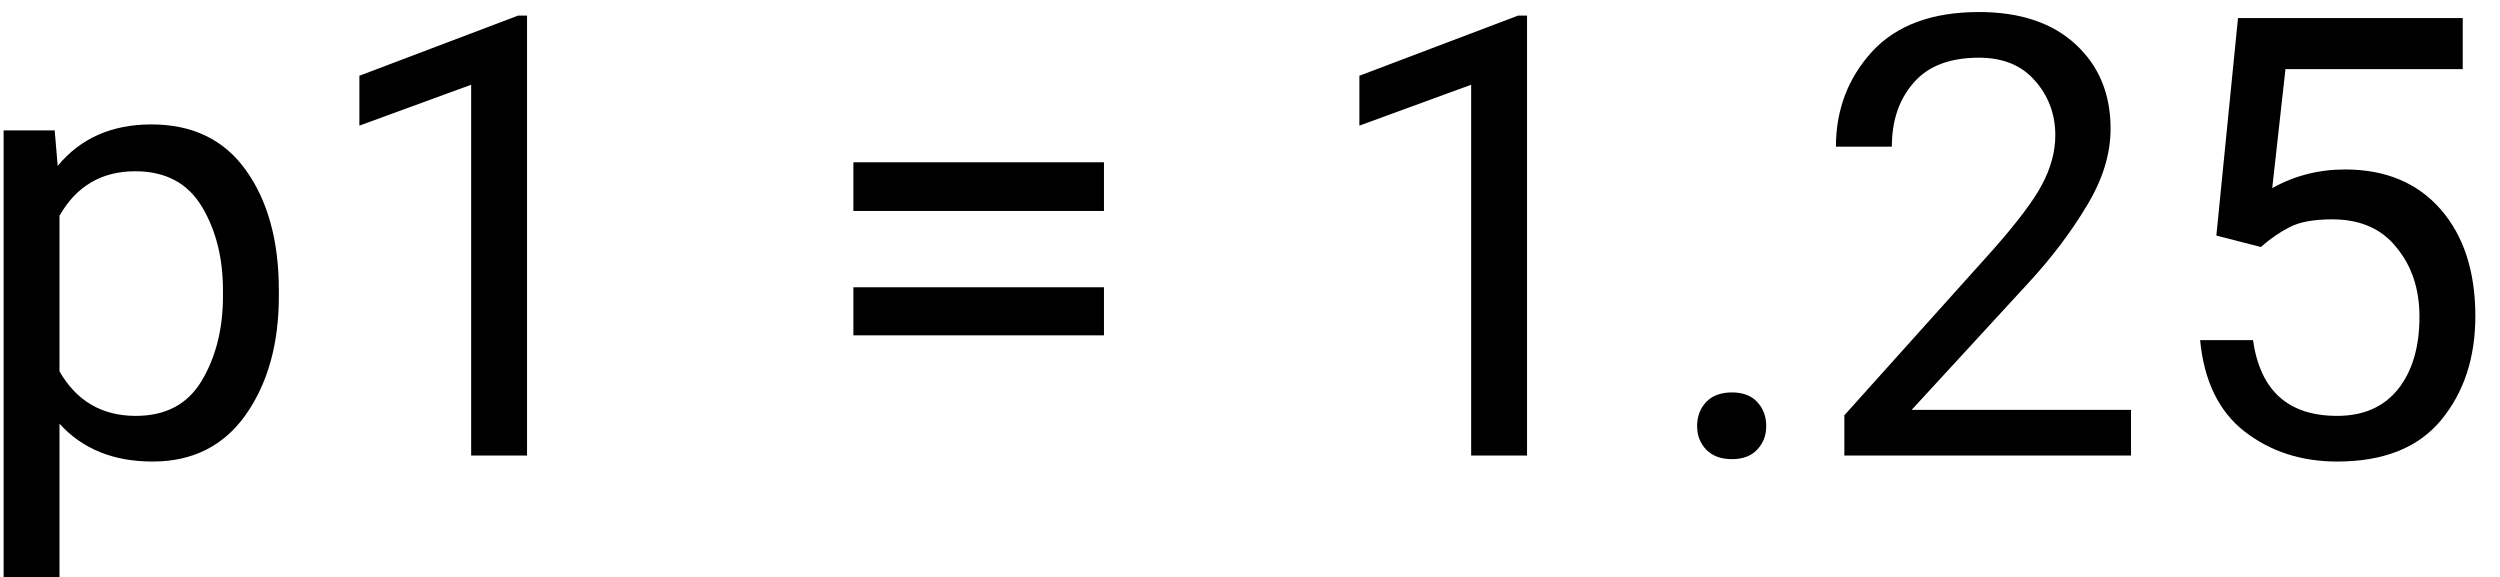
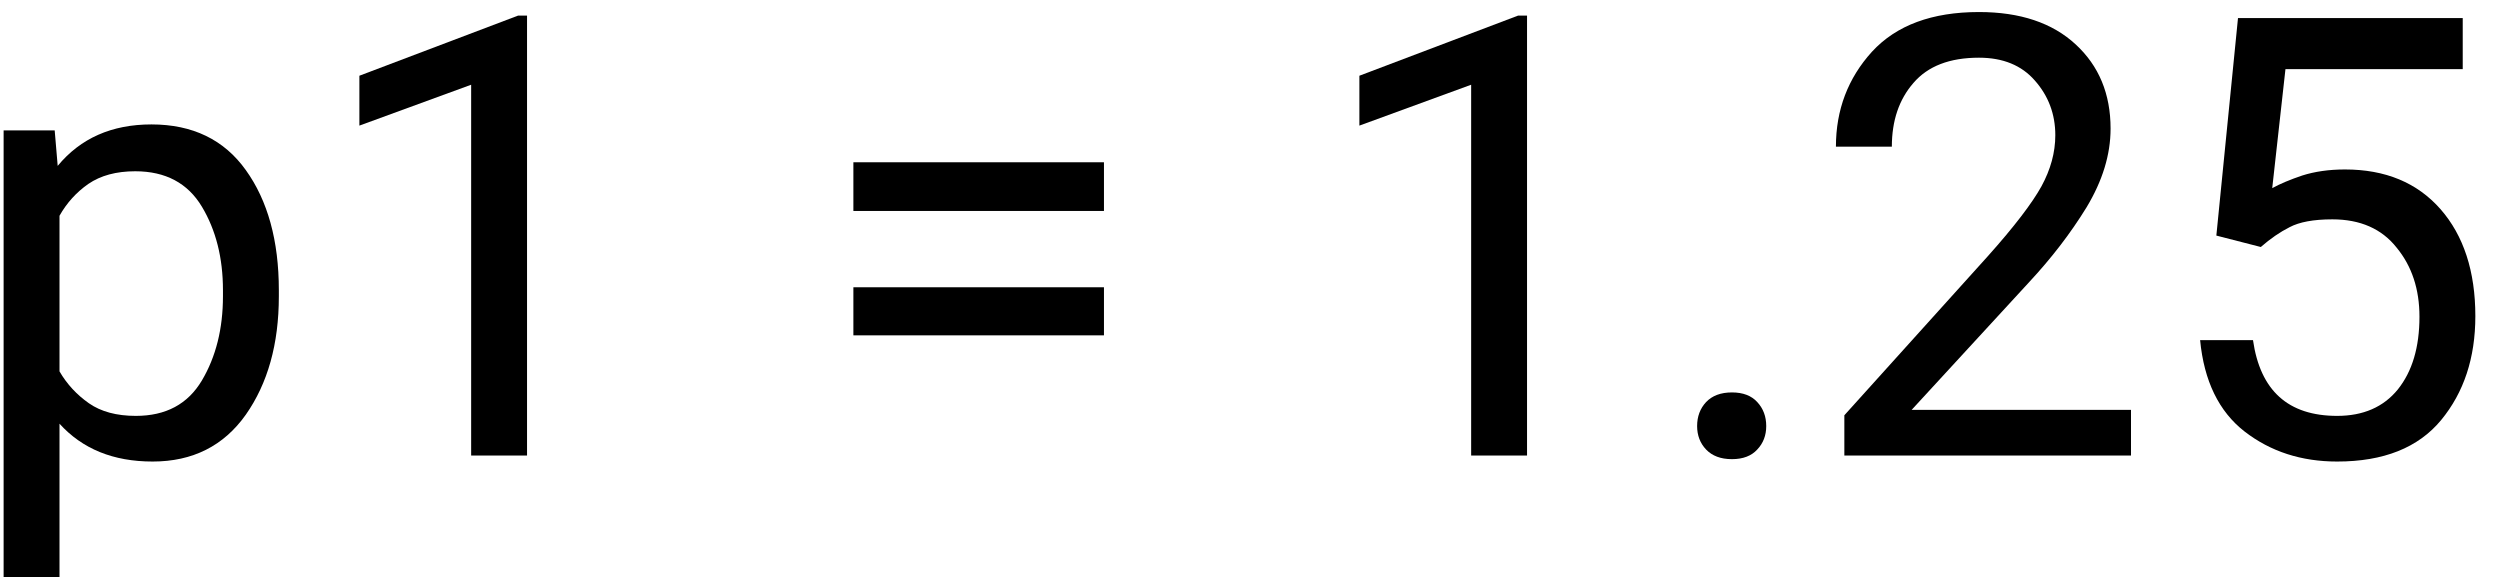
<svg xmlns="http://www.w3.org/2000/svg" xmlns:xlink="http://www.w3.org/1999/xlink" width="65pt" height="15pt" viewBox="0 0 65 15" version="1.1">
  <defs>
    <g>
      <symbol overflow="visible" id="glyph0-0">
        <path style="stroke:none;" d="M 0.781 0 L 0.781 -11.375 L 6.312 -11.375 L 6.312 0 Z M 1.516 -10.953 L 3.531 -6.219 L 5.547 -10.953 Z M 3.75 -5.688 L 5.891 -0.656 L 5.891 -10.719 Z M 1.203 -10.625 L 1.203 -0.75 L 3.297 -5.688 Z M 1.516 -0.422 L 5.547 -0.422 L 3.531 -5.156 Z M 1.516 -0.422 " />
      </symbol>
      <symbol overflow="visible" id="glyph0-1">
-         <path style="stroke:none;" d="M 4.969 0.156 C 3.945 0.156 3.141 -0.172 2.547 -0.828 L 2.547 3.25 L 1.094 3.25 L 1.094 -8.453 L 2.422 -8.453 L 2.5 -7.531 C 3.094 -8.25 3.906 -8.609 4.938 -8.609 C 6.008 -8.609 6.828 -8.211 7.391 -7.422 C 7.961 -6.629 8.25 -5.586 8.25 -4.297 L 8.25 -4.141 C 8.25 -2.898 7.961 -1.875 7.391 -1.062 C 6.816 -0.25 6.008 0.156 4.969 0.156 Z M 4.516 -7.391 C 3.641 -7.391 2.984 -7.004 2.547 -6.234 L 2.547 -2.188 C 2.992 -1.414 3.656 -1.031 4.531 -1.031 C 5.312 -1.031 5.883 -1.336 6.25 -1.953 C 6.613 -2.566 6.797 -3.297 6.797 -4.141 L 6.797 -4.297 C 6.797 -5.141 6.613 -5.863 6.25 -6.469 C 5.883 -7.082 5.305 -7.391 4.516 -7.391 Z M 4.516 -7.391 " />
+         <path style="stroke:none;" d="M 4.969 0.156 C 3.945 0.156 3.141 -0.172 2.547 -0.828 L 2.547 3.25 L 1.094 3.25 L 1.094 -8.453 L 2.422 -8.453 L 2.5 -7.531 C 3.094 -8.25 3.906 -8.609 4.938 -8.609 C 6.008 -8.609 6.828 -8.211 7.391 -7.422 C 7.961 -6.629 8.25 -5.586 8.25 -4.297 L 8.25 -4.141 C 8.25 -2.898 7.961 -1.875 7.391 -1.062 C 6.816 -0.25 6.008 0.156 4.969 0.156 Z M 4.516 -7.391 C 4.023 -7.391 3.617 -7.281 3.297 -7.062 C 2.984 -6.844 2.734 -6.566 2.547 -6.234 L 2.547 -2.188 C 2.742 -1.852 3 -1.578 3.312 -1.359 C 3.625 -1.141 4.031 -1.031 4.531 -1.031 C 5.312 -1.031 5.883 -1.336 6.25 -1.953 C 6.613 -2.566 6.797 -3.297 6.797 -4.141 L 6.797 -4.297 C 6.797 -5.141 6.613 -5.863 6.25 -6.469 C 5.883 -7.082 5.305 -7.391 4.516 -7.391 Z M 4.516 -7.391 " />
      </symbol>
      <symbol overflow="visible" id="glyph0-2">
        <path style="stroke:none;" d="M 5.703 -11.438 L 5.703 0 L 4.25 0 L 4.25 -9.641 L 1.344 -8.578 L 1.344 -9.875 L 5.469 -11.438 Z M 5.703 -11.438 " />
      </symbol>
      <symbol overflow="visible" id="glyph0-3">
        <path style="stroke:none;" d="" />
      </symbol>
      <symbol overflow="visible" id="glyph0-4">
        <path style="stroke:none;" d="M 7.703 -7.625 L 7.703 -6.359 L 1.188 -6.359 L 1.188 -7.625 Z M 7.703 -4.375 L 7.703 -3.125 L 1.188 -3.125 L 1.188 -4.375 Z M 7.703 -4.375 " />
      </symbol>
      <symbol overflow="visible" id="glyph0-5">
        <path style="stroke:none;" d="M 1.125 -0.766 C 1.125 -1.016 1.203 -1.223 1.359 -1.391 C 1.516 -1.555 1.738 -1.641 2.031 -1.641 C 2.32 -1.641 2.539 -1.555 2.688 -1.391 C 2.844 -1.223 2.922 -1.016 2.922 -0.766 C 2.922 -0.523 2.844 -0.32 2.688 -0.156 C 2.539 0.008 2.32 0.094 2.031 0.094 C 1.738 0.094 1.516 0.008 1.359 -0.156 C 1.203 -0.32 1.125 -0.523 1.125 -0.766 Z M 1.125 -0.766 " />
      </symbol>
      <symbol overflow="visible" id="glyph0-6">
-         <path style="stroke:none;" d="M 8.406 -1.188 L 8.406 0 L 0.953 0 L 0.953 -1.047 L 4.812 -5.344 C 5.445 -6.062 5.875 -6.629 6.094 -7.047 C 6.32 -7.473 6.438 -7.898 6.438 -8.328 C 6.438 -8.879 6.258 -9.352 5.906 -9.75 C 5.562 -10.145 5.078 -10.344 4.453 -10.344 C 3.691 -10.344 3.125 -10.125 2.75 -9.688 C 2.375 -9.258 2.188 -8.707 2.188 -8.031 L 0.734 -8.031 C 0.734 -8.988 1.047 -9.812 1.672 -10.5 C 2.305 -11.188 3.234 -11.531 4.453 -11.531 C 5.523 -11.531 6.363 -11.25 6.969 -10.688 C 7.57 -10.133 7.875 -9.406 7.875 -8.5 C 7.875 -7.832 7.664 -7.16 7.25 -6.484 C 6.844 -5.805 6.344 -5.145 5.75 -4.5 L 2.703 -1.188 Z M 8.406 -1.188 " />
+         <path style="stroke:none;" d="M 8.406 -1.188 L 8.406 0 L 0.953 0 L 0.953 -1.047 L 4.688 -5.188 C 5.375 -5.957 5.836 -6.562 6.078 -7 C 6.316 -7.438 6.438 -7.879 6.438 -8.328 C 6.438 -8.879 6.258 -9.352 5.906 -9.75 C 5.562 -10.145 5.078 -10.344 4.453 -10.344 C 3.691 -10.344 3.125 -10.125 2.75 -9.688 C 2.375 -9.258 2.188 -8.707 2.188 -8.031 L 0.734 -8.031 C 0.734 -8.988 1.047 -9.812 1.672 -10.5 C 2.305 -11.188 3.234 -11.531 4.453 -11.531 C 5.523 -11.531 6.363 -11.25 6.969 -10.688 C 7.57 -10.133 7.875 -9.406 7.875 -8.5 C 7.875 -7.82 7.664 -7.141 7.25 -6.453 C 6.832 -5.773 6.332 -5.125 5.75 -4.5 L 2.703 -1.188 Z M 8.406 -1.188 " />
      </symbol>
      <symbol overflow="visible" id="glyph0-7">
-         <path style="stroke:none;" d="M 2.781 -5.422 L 1.625 -5.719 L 2.188 -11.375 L 8.031 -11.375 L 8.031 -10.047 L 3.422 -10.047 L 3.078 -6.953 C 3.648 -7.273 4.281 -7.438 4.969 -7.438 C 6.02 -7.438 6.848 -7.094 7.453 -6.406 C 8.055 -5.719 8.359 -4.789 8.359 -3.625 C 8.359 -2.539 8.062 -1.641 7.469 -0.922 C 6.875 -0.203 5.973 0.156 4.766 0.156 C 3.836 0.156 3.035 -0.102 2.359 -0.625 C 1.691 -1.145 1.305 -1.938 1.203 -3 L 2.578 -3 C 2.766 -1.688 3.492 -1.031 4.766 -1.031 C 5.441 -1.031 5.969 -1.258 6.344 -1.719 C 6.719 -2.188 6.906 -2.816 6.906 -3.609 C 6.906 -4.328 6.707 -4.926 6.312 -5.406 C 5.926 -5.895 5.367 -6.141 4.641 -6.141 C 4.148 -6.141 3.781 -6.07 3.531 -5.938 C 3.281 -5.812 3.031 -5.641 2.781 -5.422 Z M 2.781 -5.422 " />
+         <path style="stroke:none;" d="M 2.781 -5.422 L 1.625 -5.719 L 2.188 -11.375 L 8.031 -11.375 L 8.031 -10.047 L 3.422 -10.047 L 3.078 -6.953 C 3.285 -7.066 3.547 -7.176 3.859 -7.281 C 4.18 -7.383 4.551 -7.438 4.969 -7.438 C 6.02 -7.438 6.848 -7.094 7.453 -6.406 C 8.055 -5.719 8.359 -4.789 8.359 -3.625 C 8.359 -2.539 8.062 -1.641 7.469 -0.922 C 6.875 -0.203 5.973 0.156 4.766 0.156 C 3.836 0.156 3.035 -0.102 2.359 -0.625 C 1.691 -1.145 1.305 -1.938 1.203 -3 L 2.578 -3 C 2.766 -1.688 3.492 -1.031 4.766 -1.031 C 5.441 -1.031 5.969 -1.258 6.344 -1.719 C 6.719 -2.188 6.906 -2.816 6.906 -3.609 C 6.906 -4.328 6.707 -4.926 6.312 -5.406 C 5.926 -5.895 5.367 -6.141 4.641 -6.141 C 4.148 -6.141 3.781 -6.07 3.531 -5.938 C 3.281 -5.812 3.031 -5.641 2.781 -5.422 Z M 2.781 -5.422 " />
      </symbol>
    </g>
  </defs>
-   <g id="surface147">
+   <g id="surface243">
    <g style="fill:rgb(0%,0%,0%);fill-opacity:1;">
      <use xlink:href="#glyph0-1" x="-1" y="11.844" />
      <use xlink:href="#glyph0-2" x="8" y="11.844" />
      <use xlink:href="#glyph0-3" x="17" y="11.844" />
      <use xlink:href="#glyph0-4" x="21" y="11.844" />
      <use xlink:href="#glyph0-3" x="30" y="11.844" />
      <use xlink:href="#glyph0-2" x="34" y="11.844" />
      <use xlink:href="#glyph0-5" x="43" y="11.844" />
      <use xlink:href="#glyph0-6" x="47" y="11.844" />
      <use xlink:href="#glyph0-7" x="56" y="11.844" />
    </g>
  </g>
</svg>
